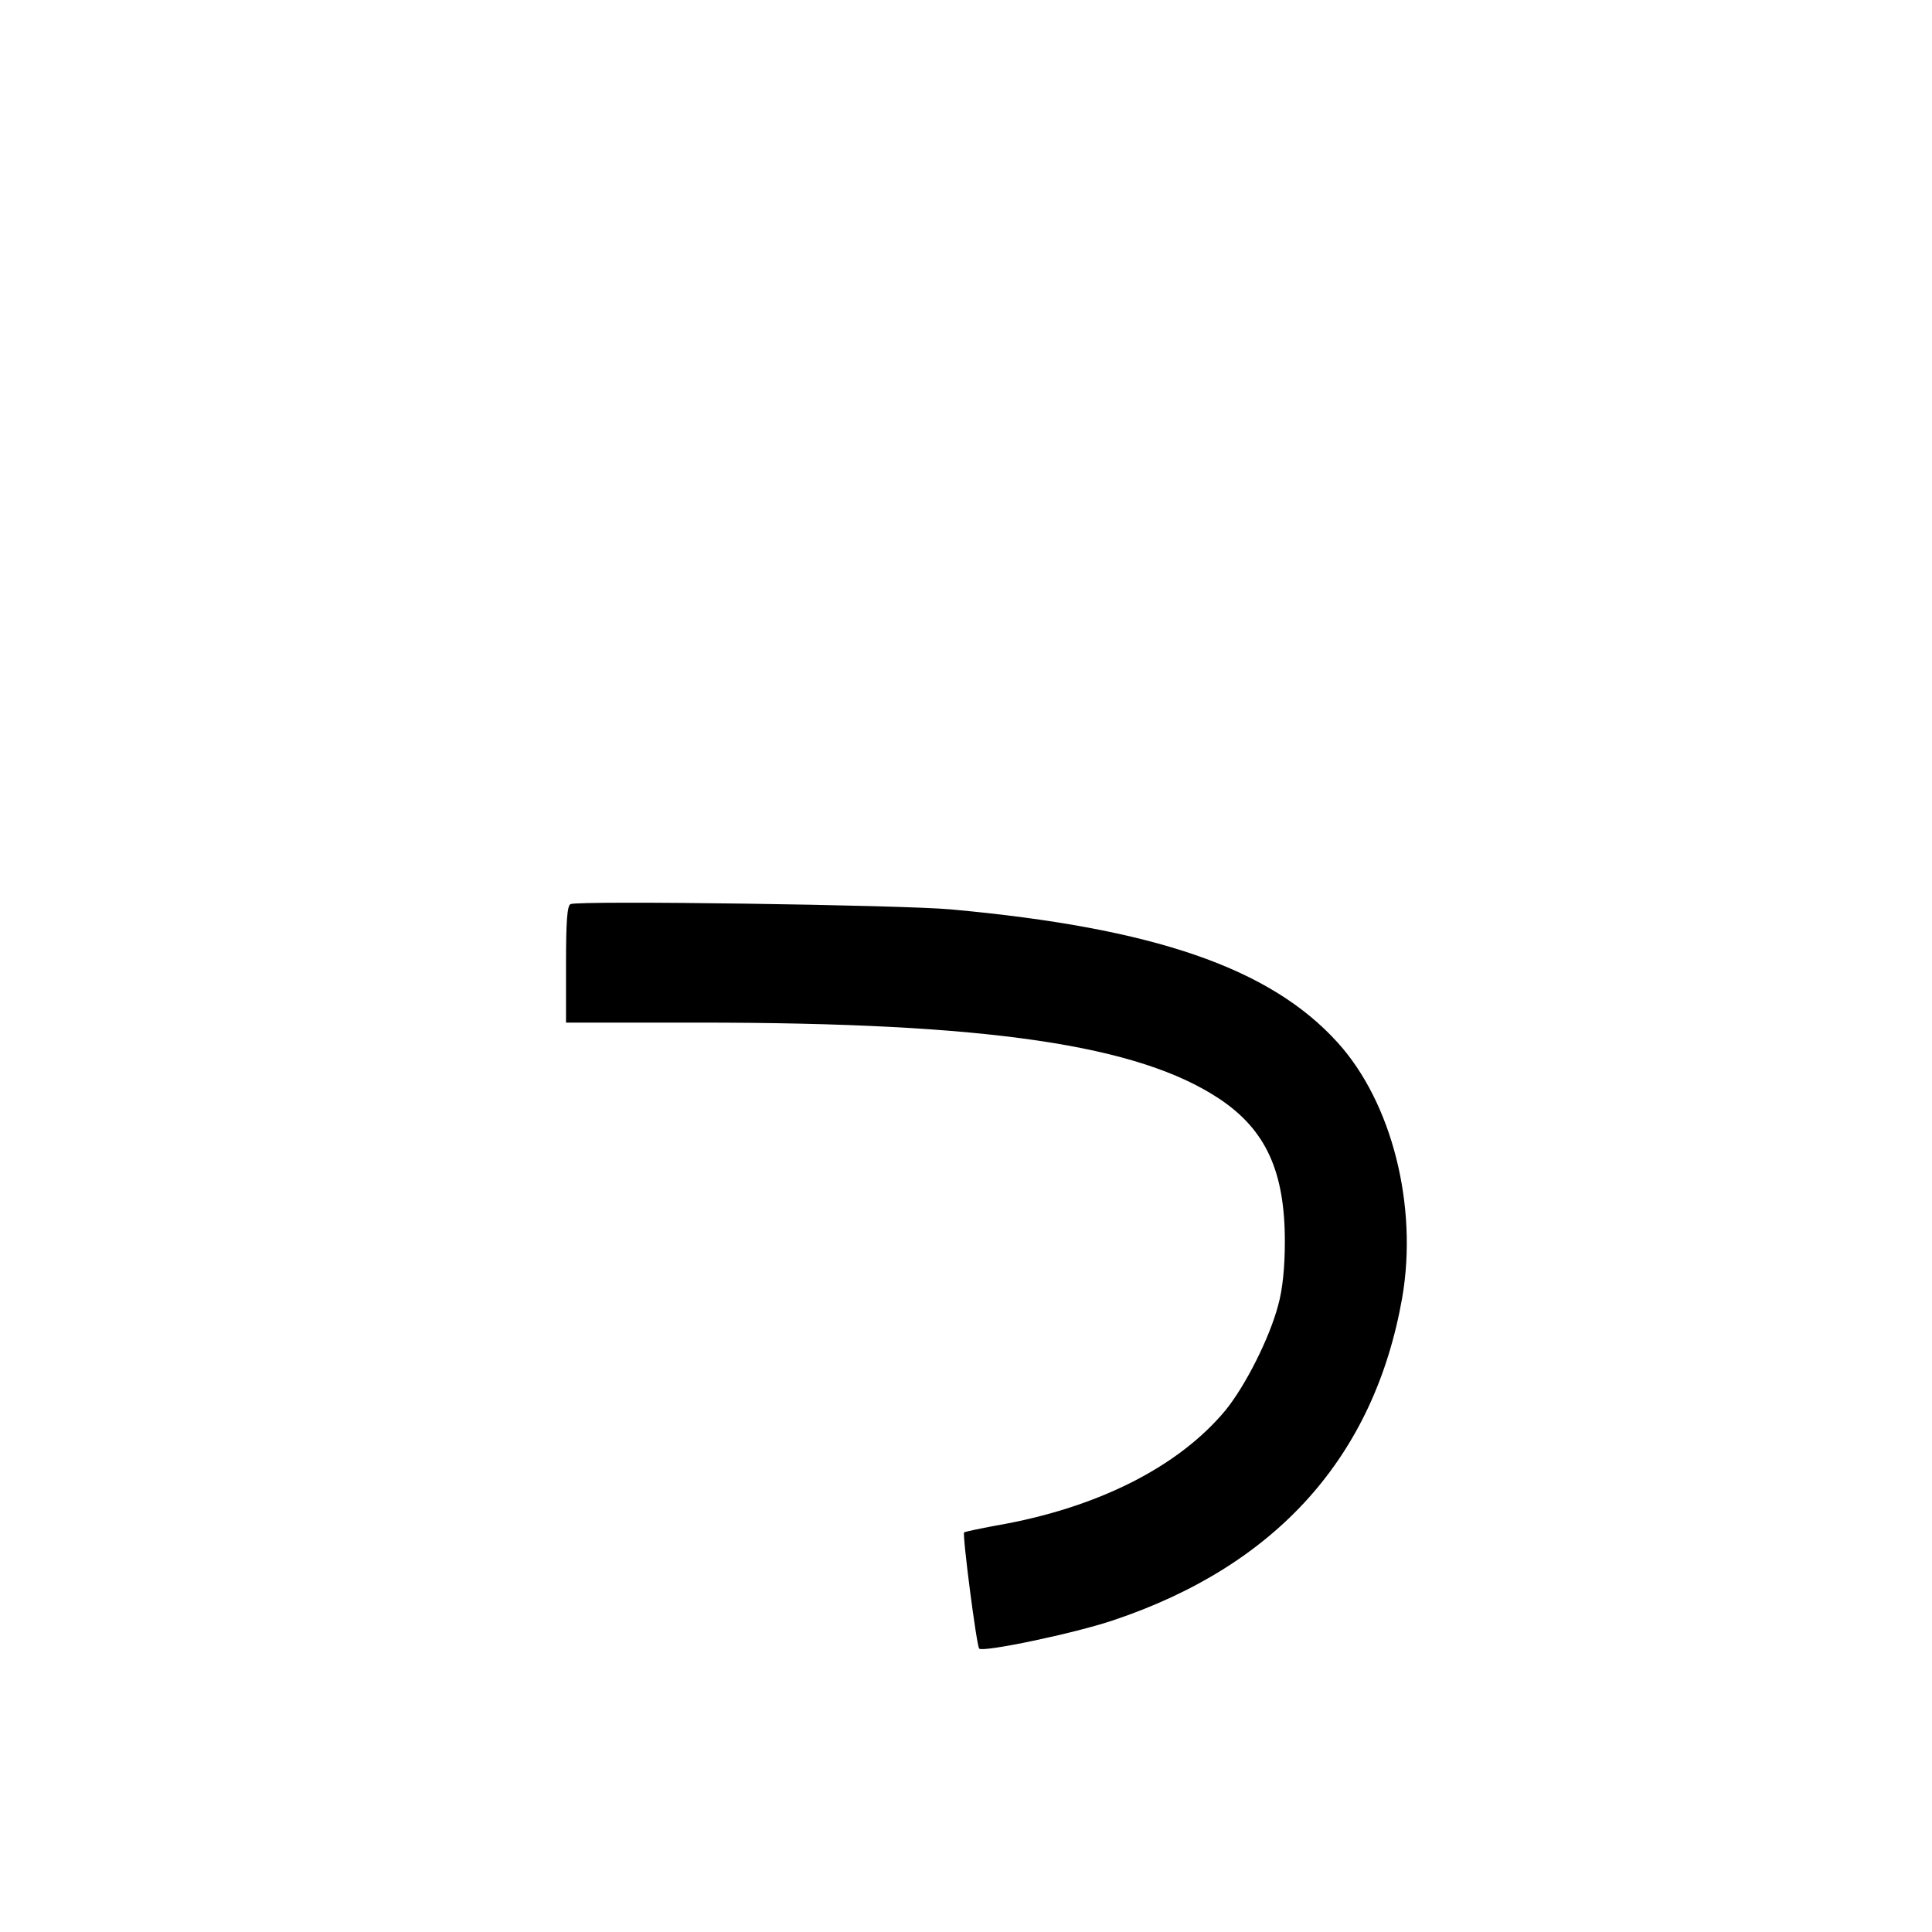
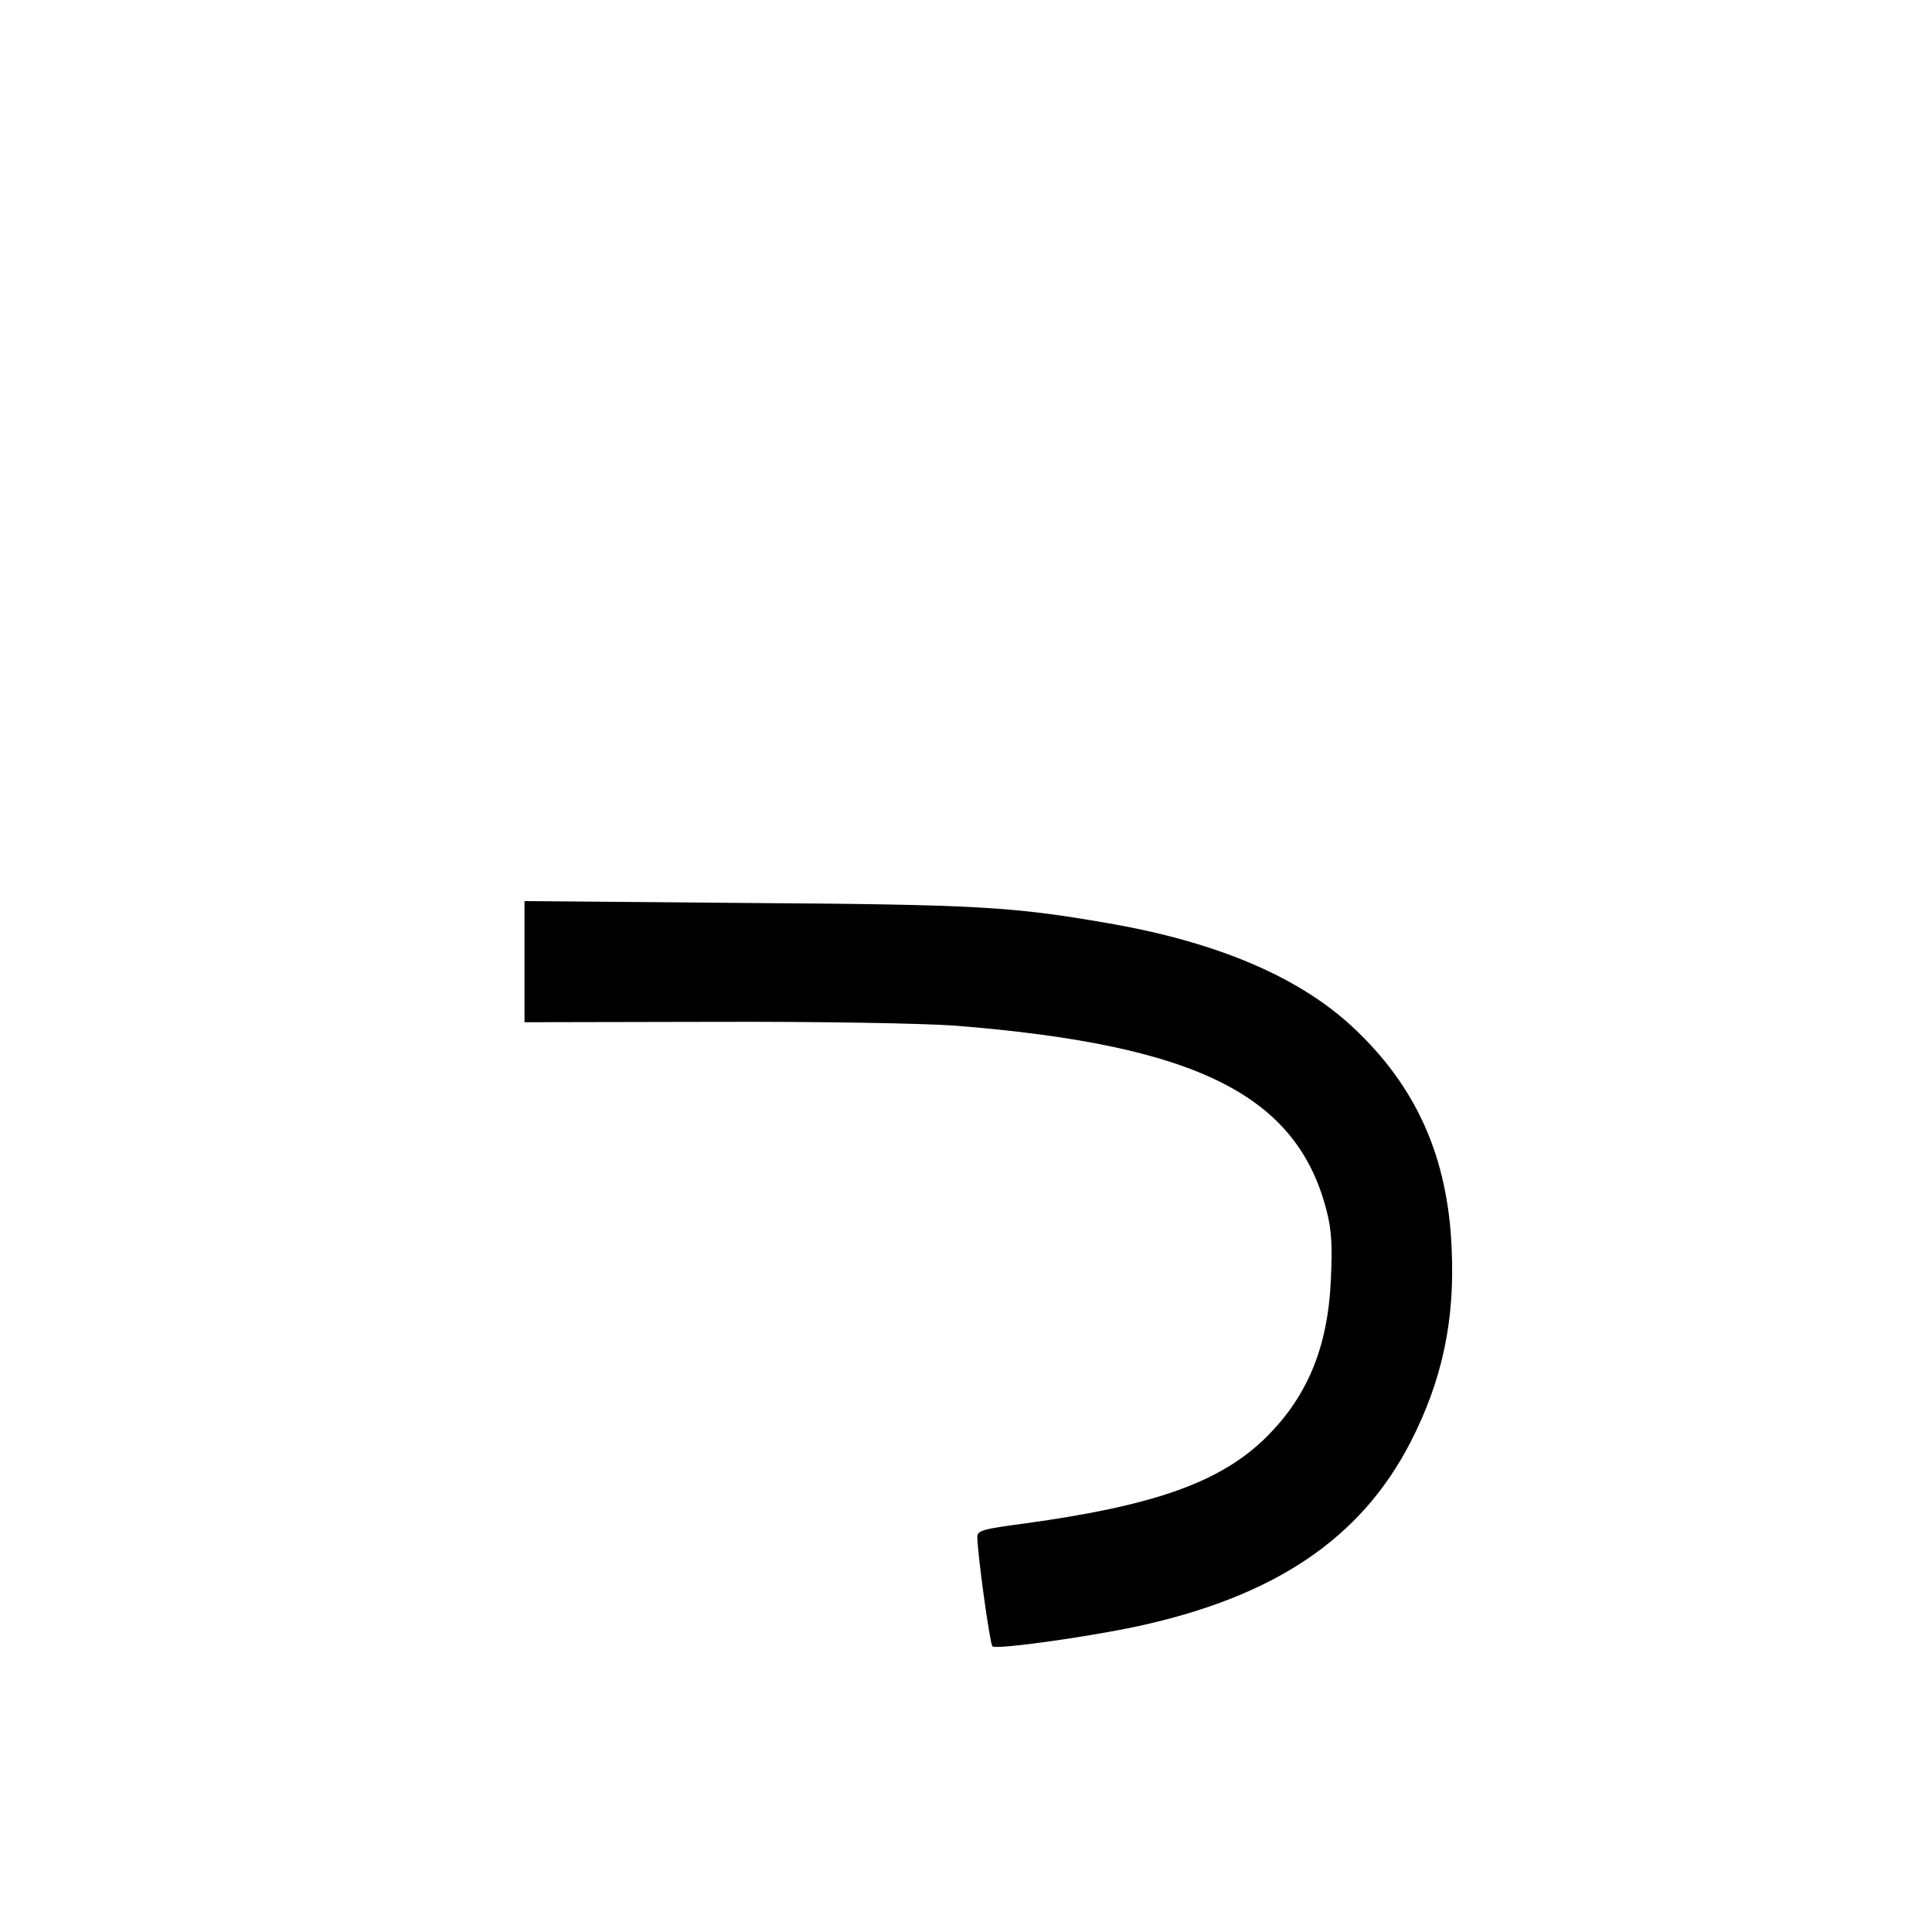
<svg xmlns="http://www.w3.org/2000/svg" version="1.0" width="384pt" height="384pt" viewBox="0 0 384 384" preserveAspectRatio="xMidYMid meet">
  <g transform="translate(0,384)scale(.075,.075)">
-     <path id="path1" d="M 1512 -2724 c -9 4 -12 46 -12 160 l 0 154 352 0 c 766 0 1166 59 1381 203 122 82 172 192 172 377 0 68 -6 128 -18 170 -23 87 -87 213 -139 277 -125 151 -342 260 -609 306 -43 8 -81 16 -84 18 -5 6 33 301 40 308 11 10 251 -40 355 -75 433 -145 692 -434 766 -855 42 -243 -27 -517 -171 -676 -179 -198 -487 -304 -1025 -353 -131 -12 -986 -24 -1008 -14 z " />
+     <path id="path1" d="M 1390 -2571 l 0 160 498 -1 c 294 -1 556 4 642 10 642 51 908 184 986 492 13 50 15 92 11 180 -8 185 -65 318 -182 429 -120 112 -293 172 -627 218 -114 15 -128 19 -128 36 0 42 33 282 40 290 8 9 243 -23 384 -53 364 -79 592 -232 724 -488 84 -164 118 -322 109 -514 -10 -242 -94 -429 -261 -585 -143 -134 -361 -227 -653 -277 -248 -43 -343 -49 -951 -53 l -592 -5 0 161 z " />
  </g>
</svg>
